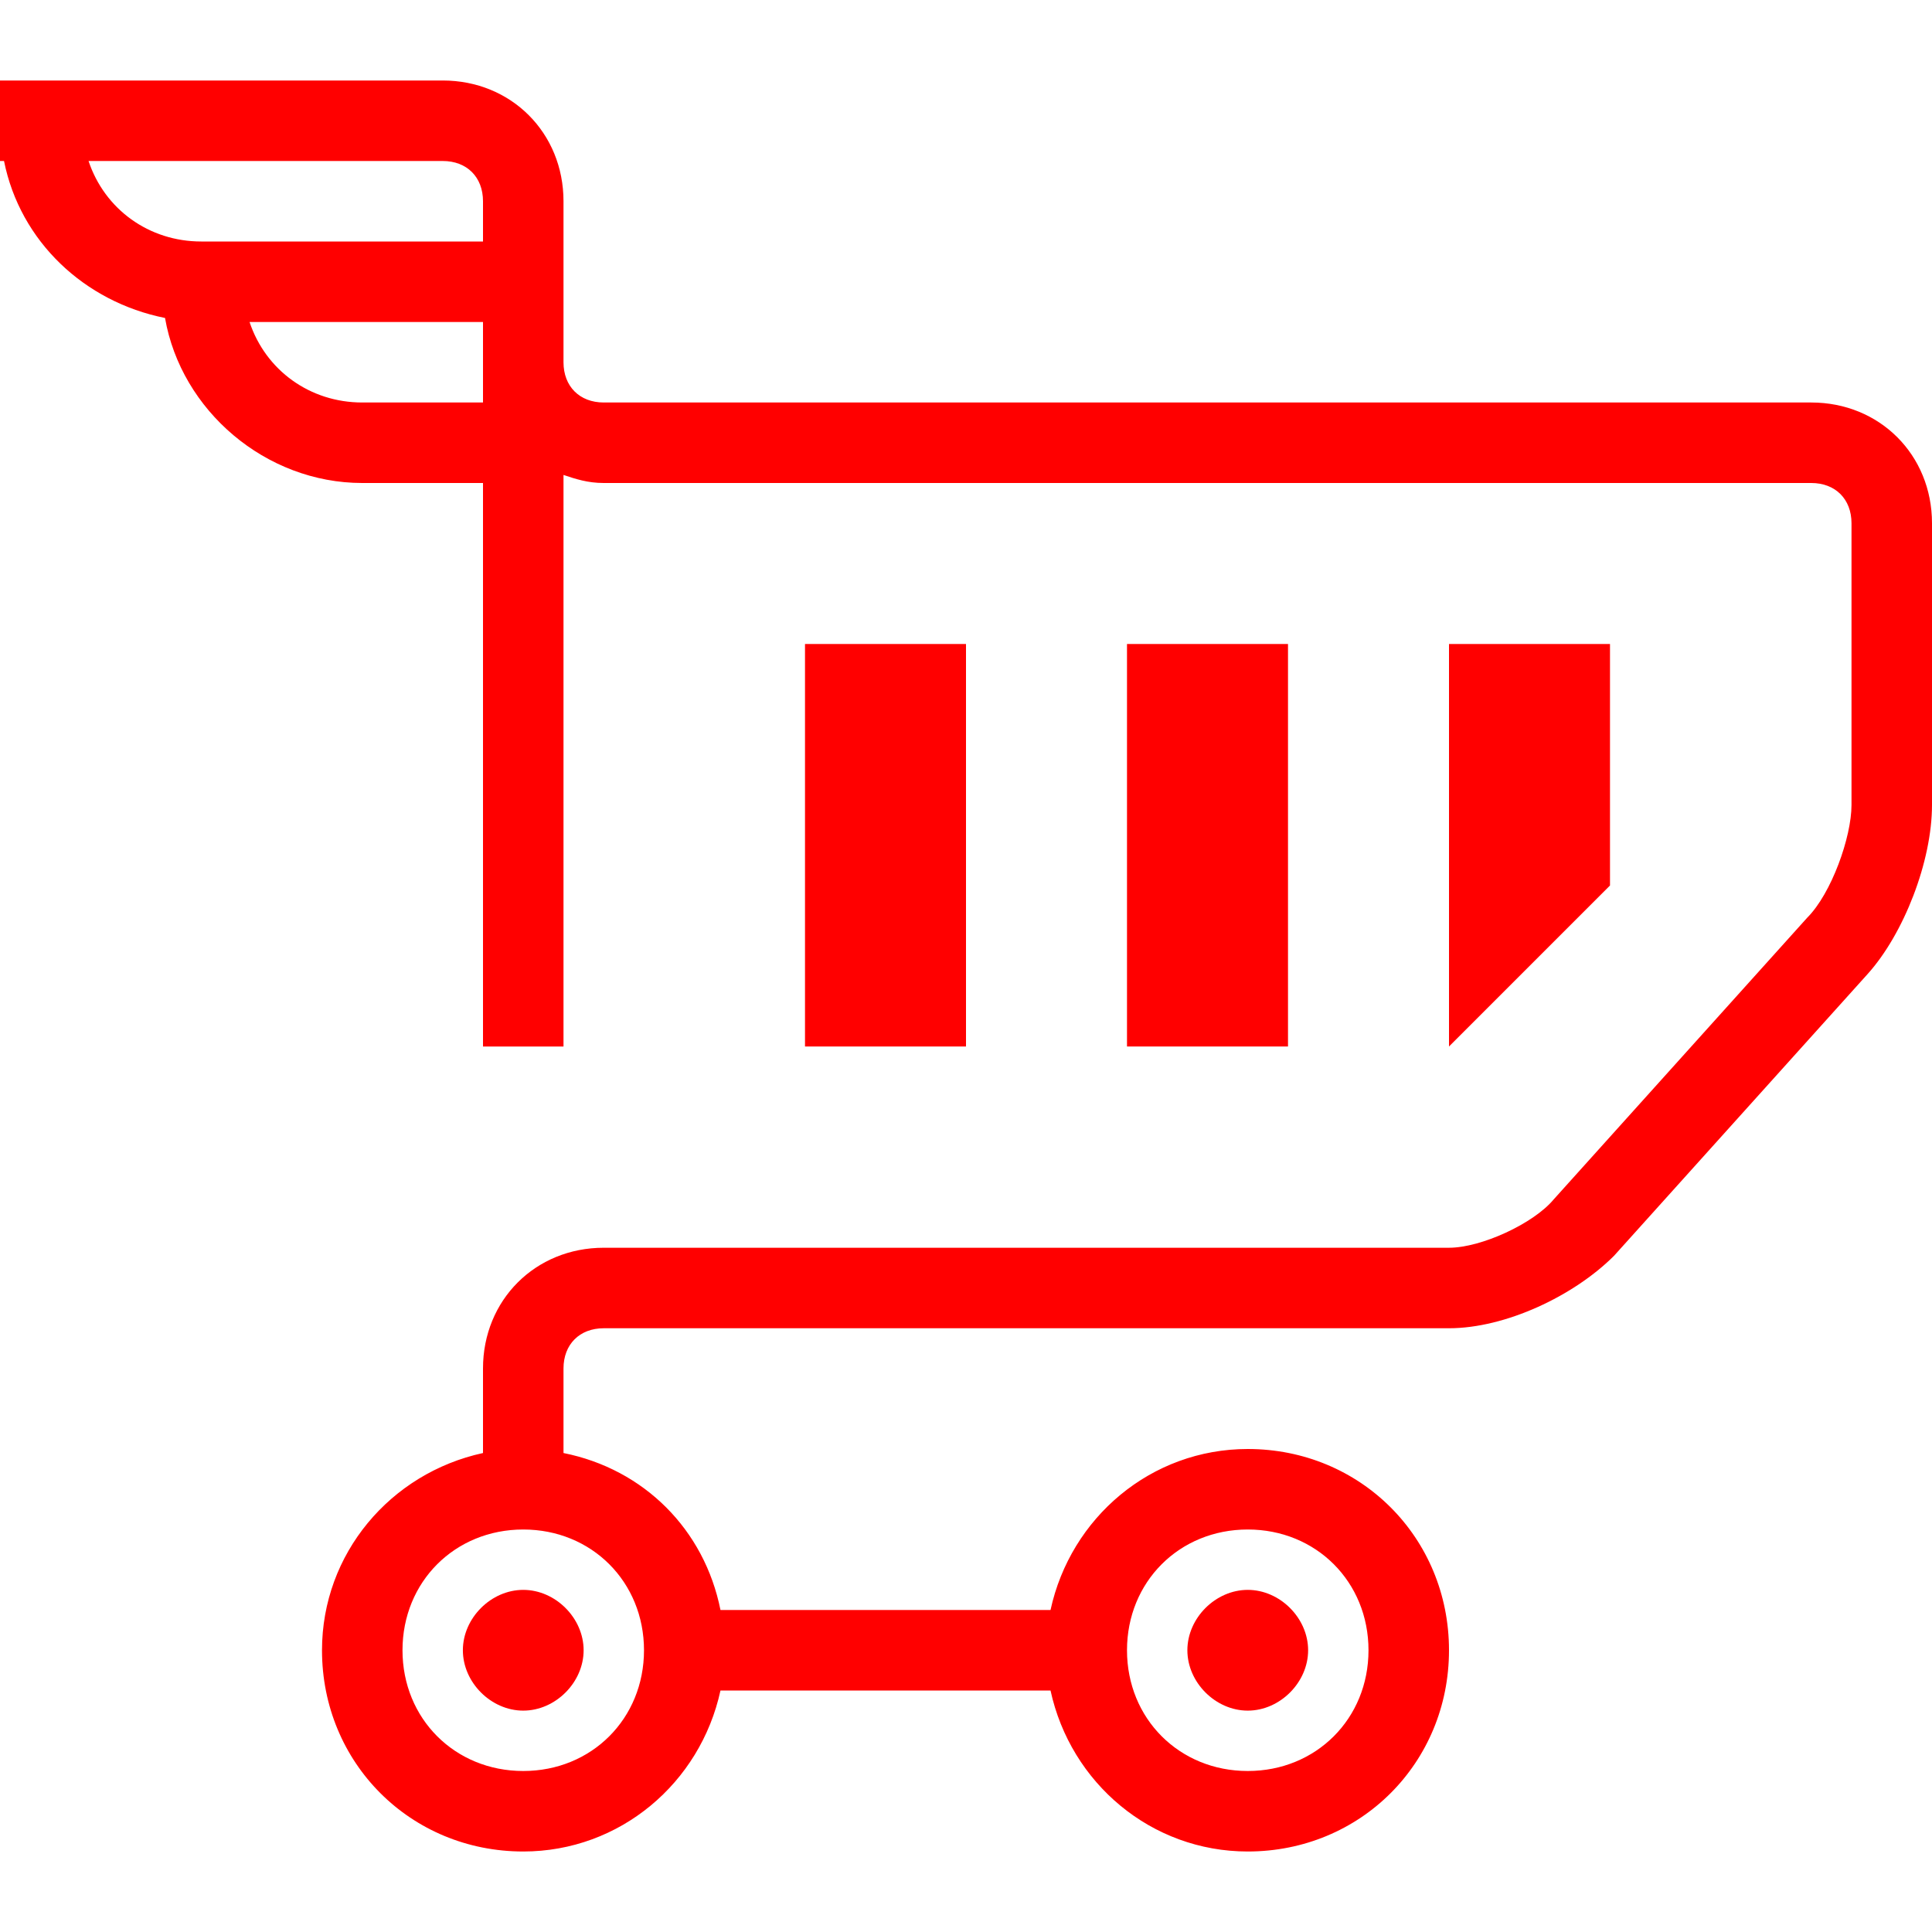
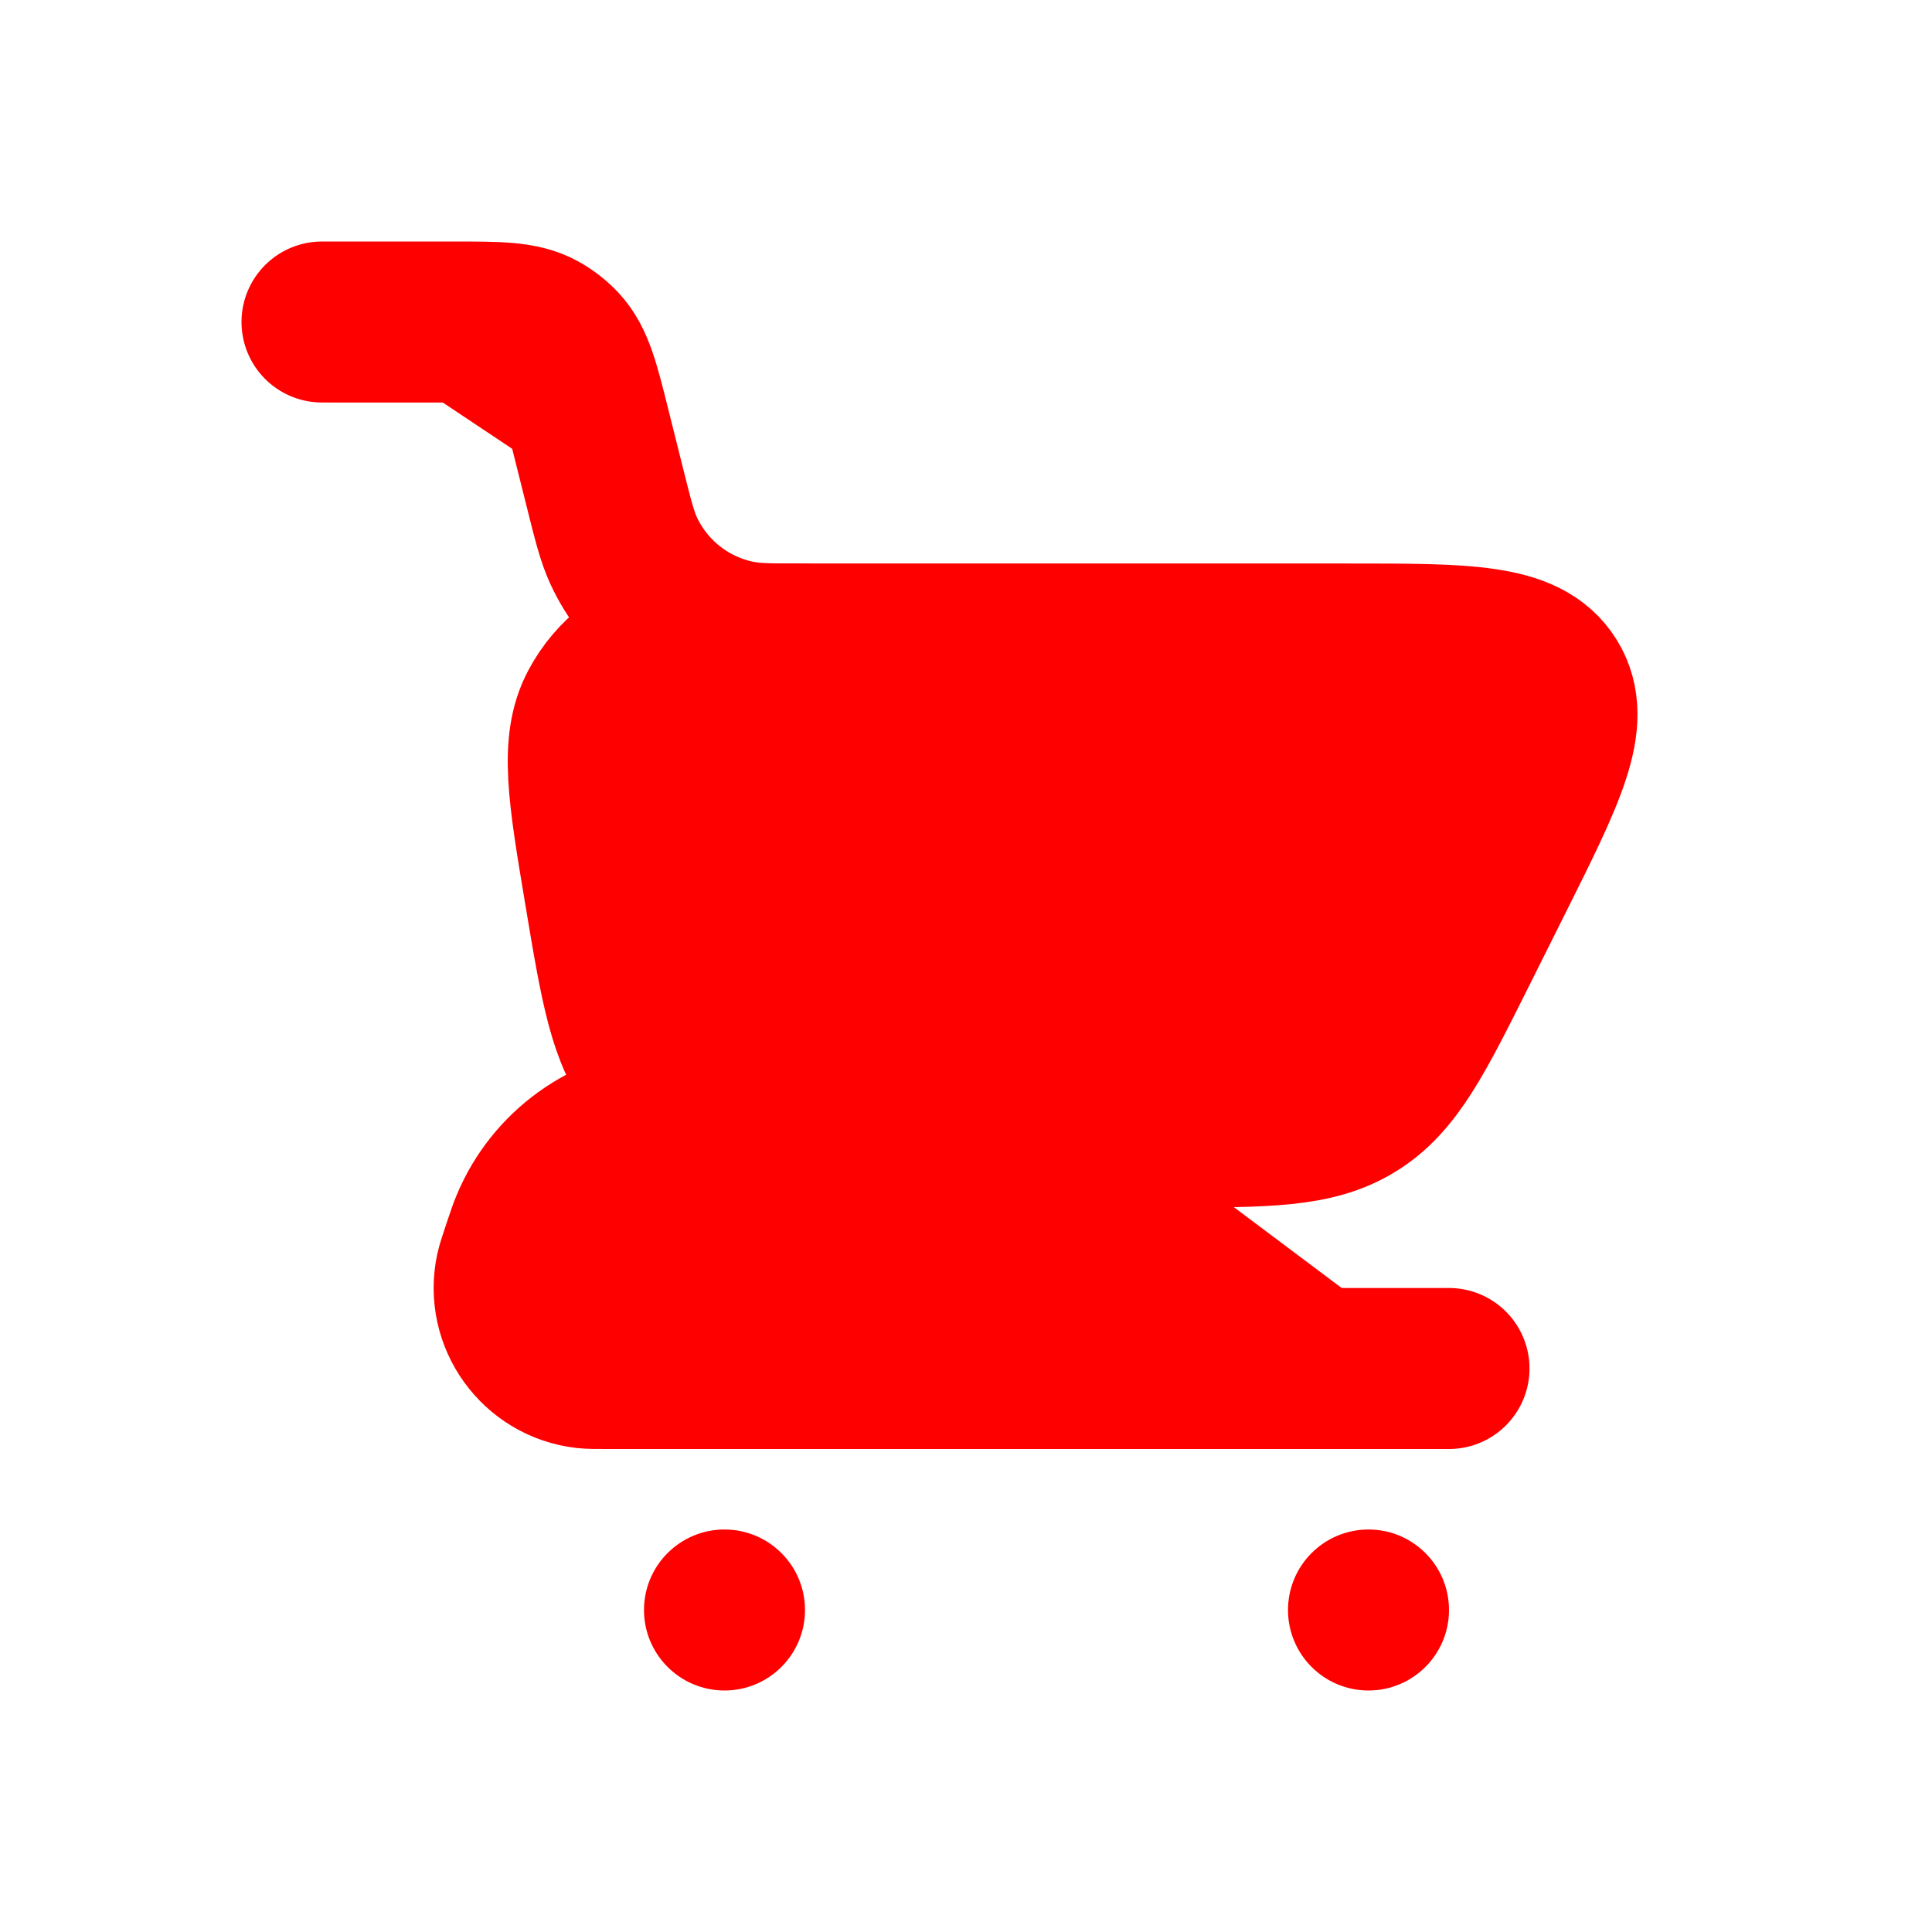
- <svg xmlns="http://www.w3.org/2000/svg" height="48px" id="Слой_1" style="enable-background:new 0 0 48 48;" version="1.1" viewBox="0 0 48 48" width="48px" xml:space="preserve">
-   <g>
-     <g>
-       <g>
-         <rect height="10" style="fill: red;" width="4" x="20" y="16" />
-         <rect height="10" style="fill: red;" width="4" x="28" y="16" />
-         <polygon points="40,22 36,26 36,16 40,16     " style="fill: red;" />
-       </g>
-       <g>
-         <path d="M45,10H15c-0.6,0-1-0.4-1-1V8V5c0-1.7-1.3-3-3-3H0v2h0.1c0.4,2,2,3.5,4,3.9C4.5,10.2,6.6,12,9,12      h3v14h2V11.8c0.3,0.1,0.6,0.2,1,0.2h30c0.6,0,1,0.4,1,1v7c0,0.8-0.5,2.2-1.1,2.8l-6.3,7C38.1,30.4,36.8,31,36,31H15      c-1.7,0-3,1.3-3,3v2.1c-2.3,0.5-4,2.5-4,4.9c0,2.8,2.2,5,5,5c2.4,0,4.4-1.7,4.9-4h8.2c0.5,2.3,2.5,4,4.9,4c2.8,0,5-2.2,5-5      s-2.2-5-5-5c-2.4,0-4.4,1.7-4.9,4h-8.2c-0.4-2-1.9-3.5-3.9-3.9V34c0-0.6,0.4-1,1-1h21c1.4,0,3.1-0.8,4.1-1.8l6.3-7      c0.9-1,1.6-2.8,1.6-4.2v-7C48,11.3,46.7,10,45,10z M2.2,4H11c0.6,0,1,0.4,1,1v1H5C3.7,6,2.6,5.2,2.2,4z M9,10      c-1.3,0-2.4-0.8-2.8-2H12v1v1H9z M31,38c1.7,0,3,1.3,3,3s-1.3,3-3,3s-3-1.3-3-3S29.3,38,31,38z M16,41c0,1.7-1.3,3-3,3      s-3-1.3-3-3s1.3-3,3-3S16,39.3,16,41z" style="fill: red;" />
-         <path d="M31,42.5c0.8,0,1.5-0.7,1.5-1.5s-0.7-1.5-1.5-1.5s-1.5,0.7-1.5,1.5S30.2,42.5,31,42.5z" style="fill: red;" />
-         <path d="M11.5,41c0,0.8,0.7,1.5,1.5,1.5s1.5-0.7,1.5-1.5s-0.7-1.5-1.5-1.5S11.5,40.2,11.5,41z" style="fill: red;" />
-       </g>
-     </g>
-   </g>
+ <svg xmlns="http://www.w3.org/2000/svg" width="800px" height="800px" viewBox="0 0 24 24" fill="red">
+   <path d="M4 4H5.626C6.193 4 6.477 4 6.702 4.124C6.795 4.176 6.879 4.241 6.952 4.319C7.127 4.508 7.196 4.783 7.333 5.333L7.515 6.06C7.616 6.464 7.667 6.666 7.745 6.836C8.015 7.424 8.555 7.846 9.191 7.965C9.375 8 9.583 8 10 8V8" stroke="red" stroke-width="2" stroke-linecap="round" />
+   <path d="M18 17H7.551C7.405 17 7.332 17 7.276 16.994C6.689 16.928 6.286 16.369 6.409 15.791C6.421 15.737 6.444 15.667 6.49 15.529V15.529C6.542 15.375 6.567 15.298 6.596 15.23C6.886 14.534 7.543 14.061 8.294 14.005C8.368 14 8.449 14 8.611 14H14" stroke="red" stroke-width="2" stroke-linecap="round" stroke-linejoin="round" />
+   <path d="M14.528 14H10.974C9.758 14 9.15 14 8.681 13.725C8.483 13.608 8.307 13.459 8.16 13.283C7.811 12.865 7.711 12.265 7.511 11.066C7.308 9.851 7.207 9.243 7.448 8.793C7.548 8.605 7.687 8.441 7.856 8.311C8.26 8 8.876 8 10.108 8H16.764C18.214 8 18.939 8 19.233 8.474C19.526 8.949 19.201 9.597 18.553 10.894L18.106 11.789C17.568 12.865 17.299 13.403 16.815 13.701C16.332 14 15.731 14 14.528 14Z" stroke="red" stroke-width="2" stroke-linecap="round" />
+   <circle cx="17" cy="20" r="1" fill="#red" />
+   <circle cx="9" cy="20" r="1" fill="#red" />
</svg>
